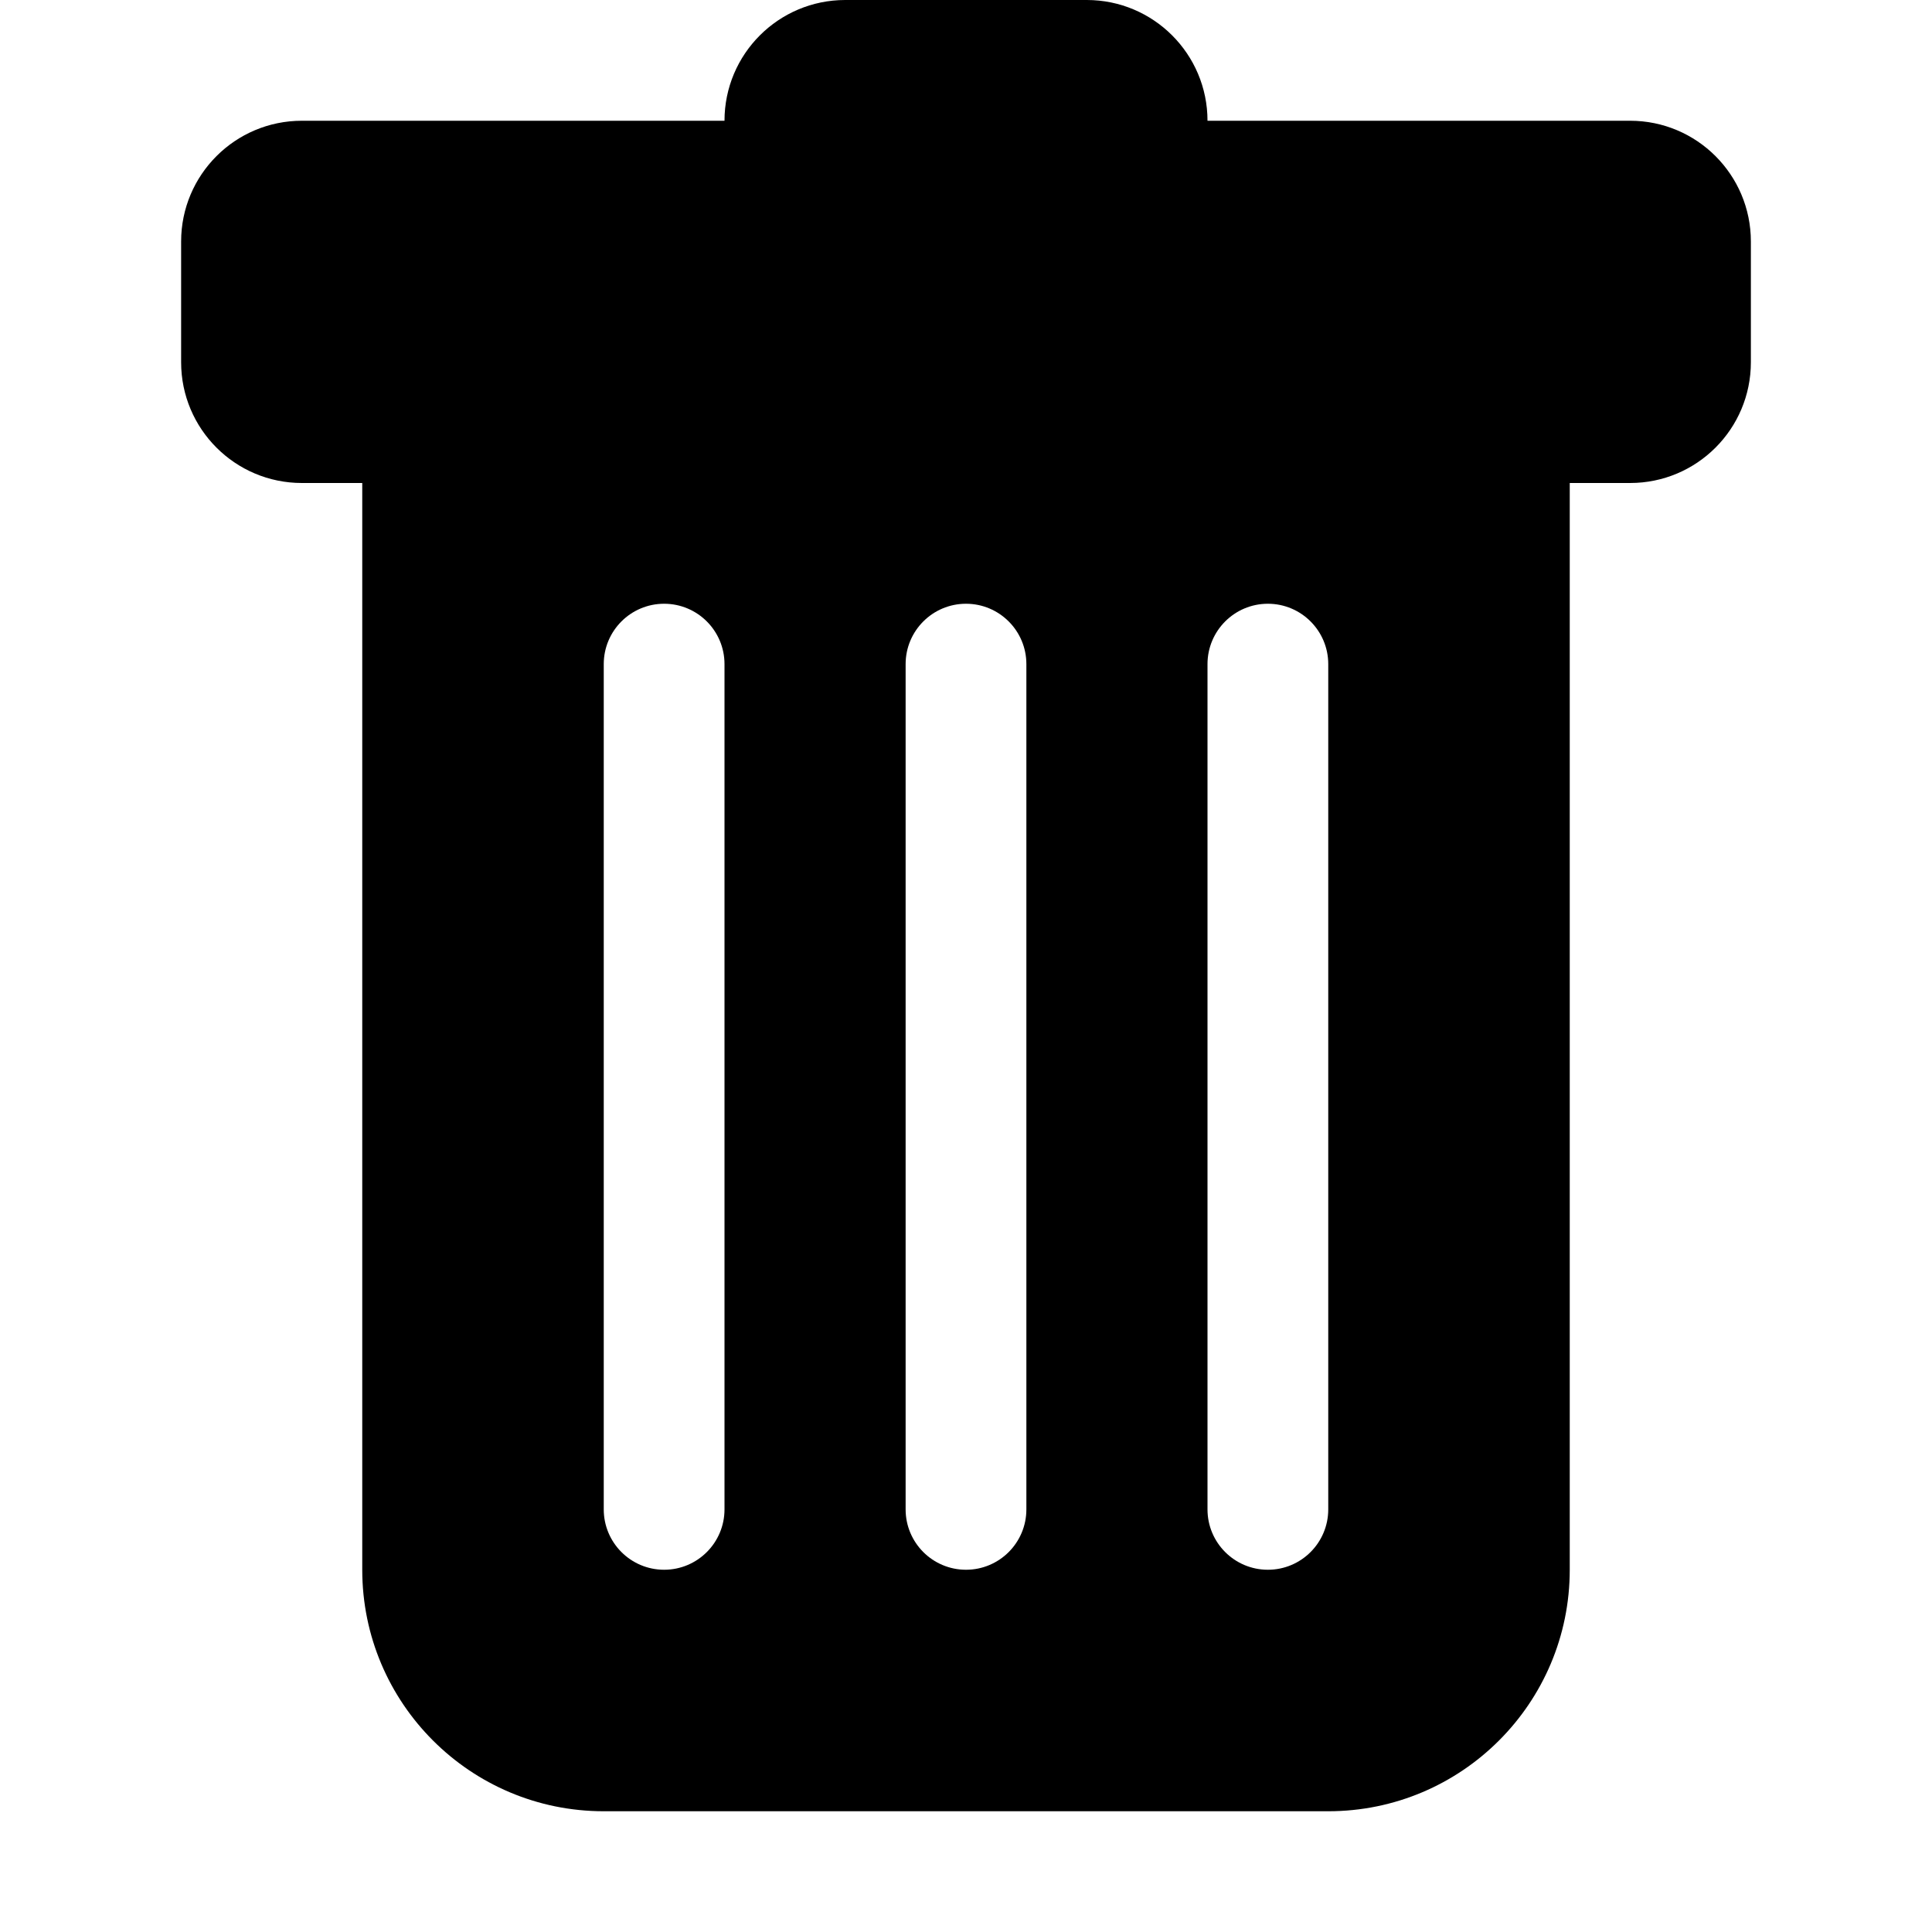
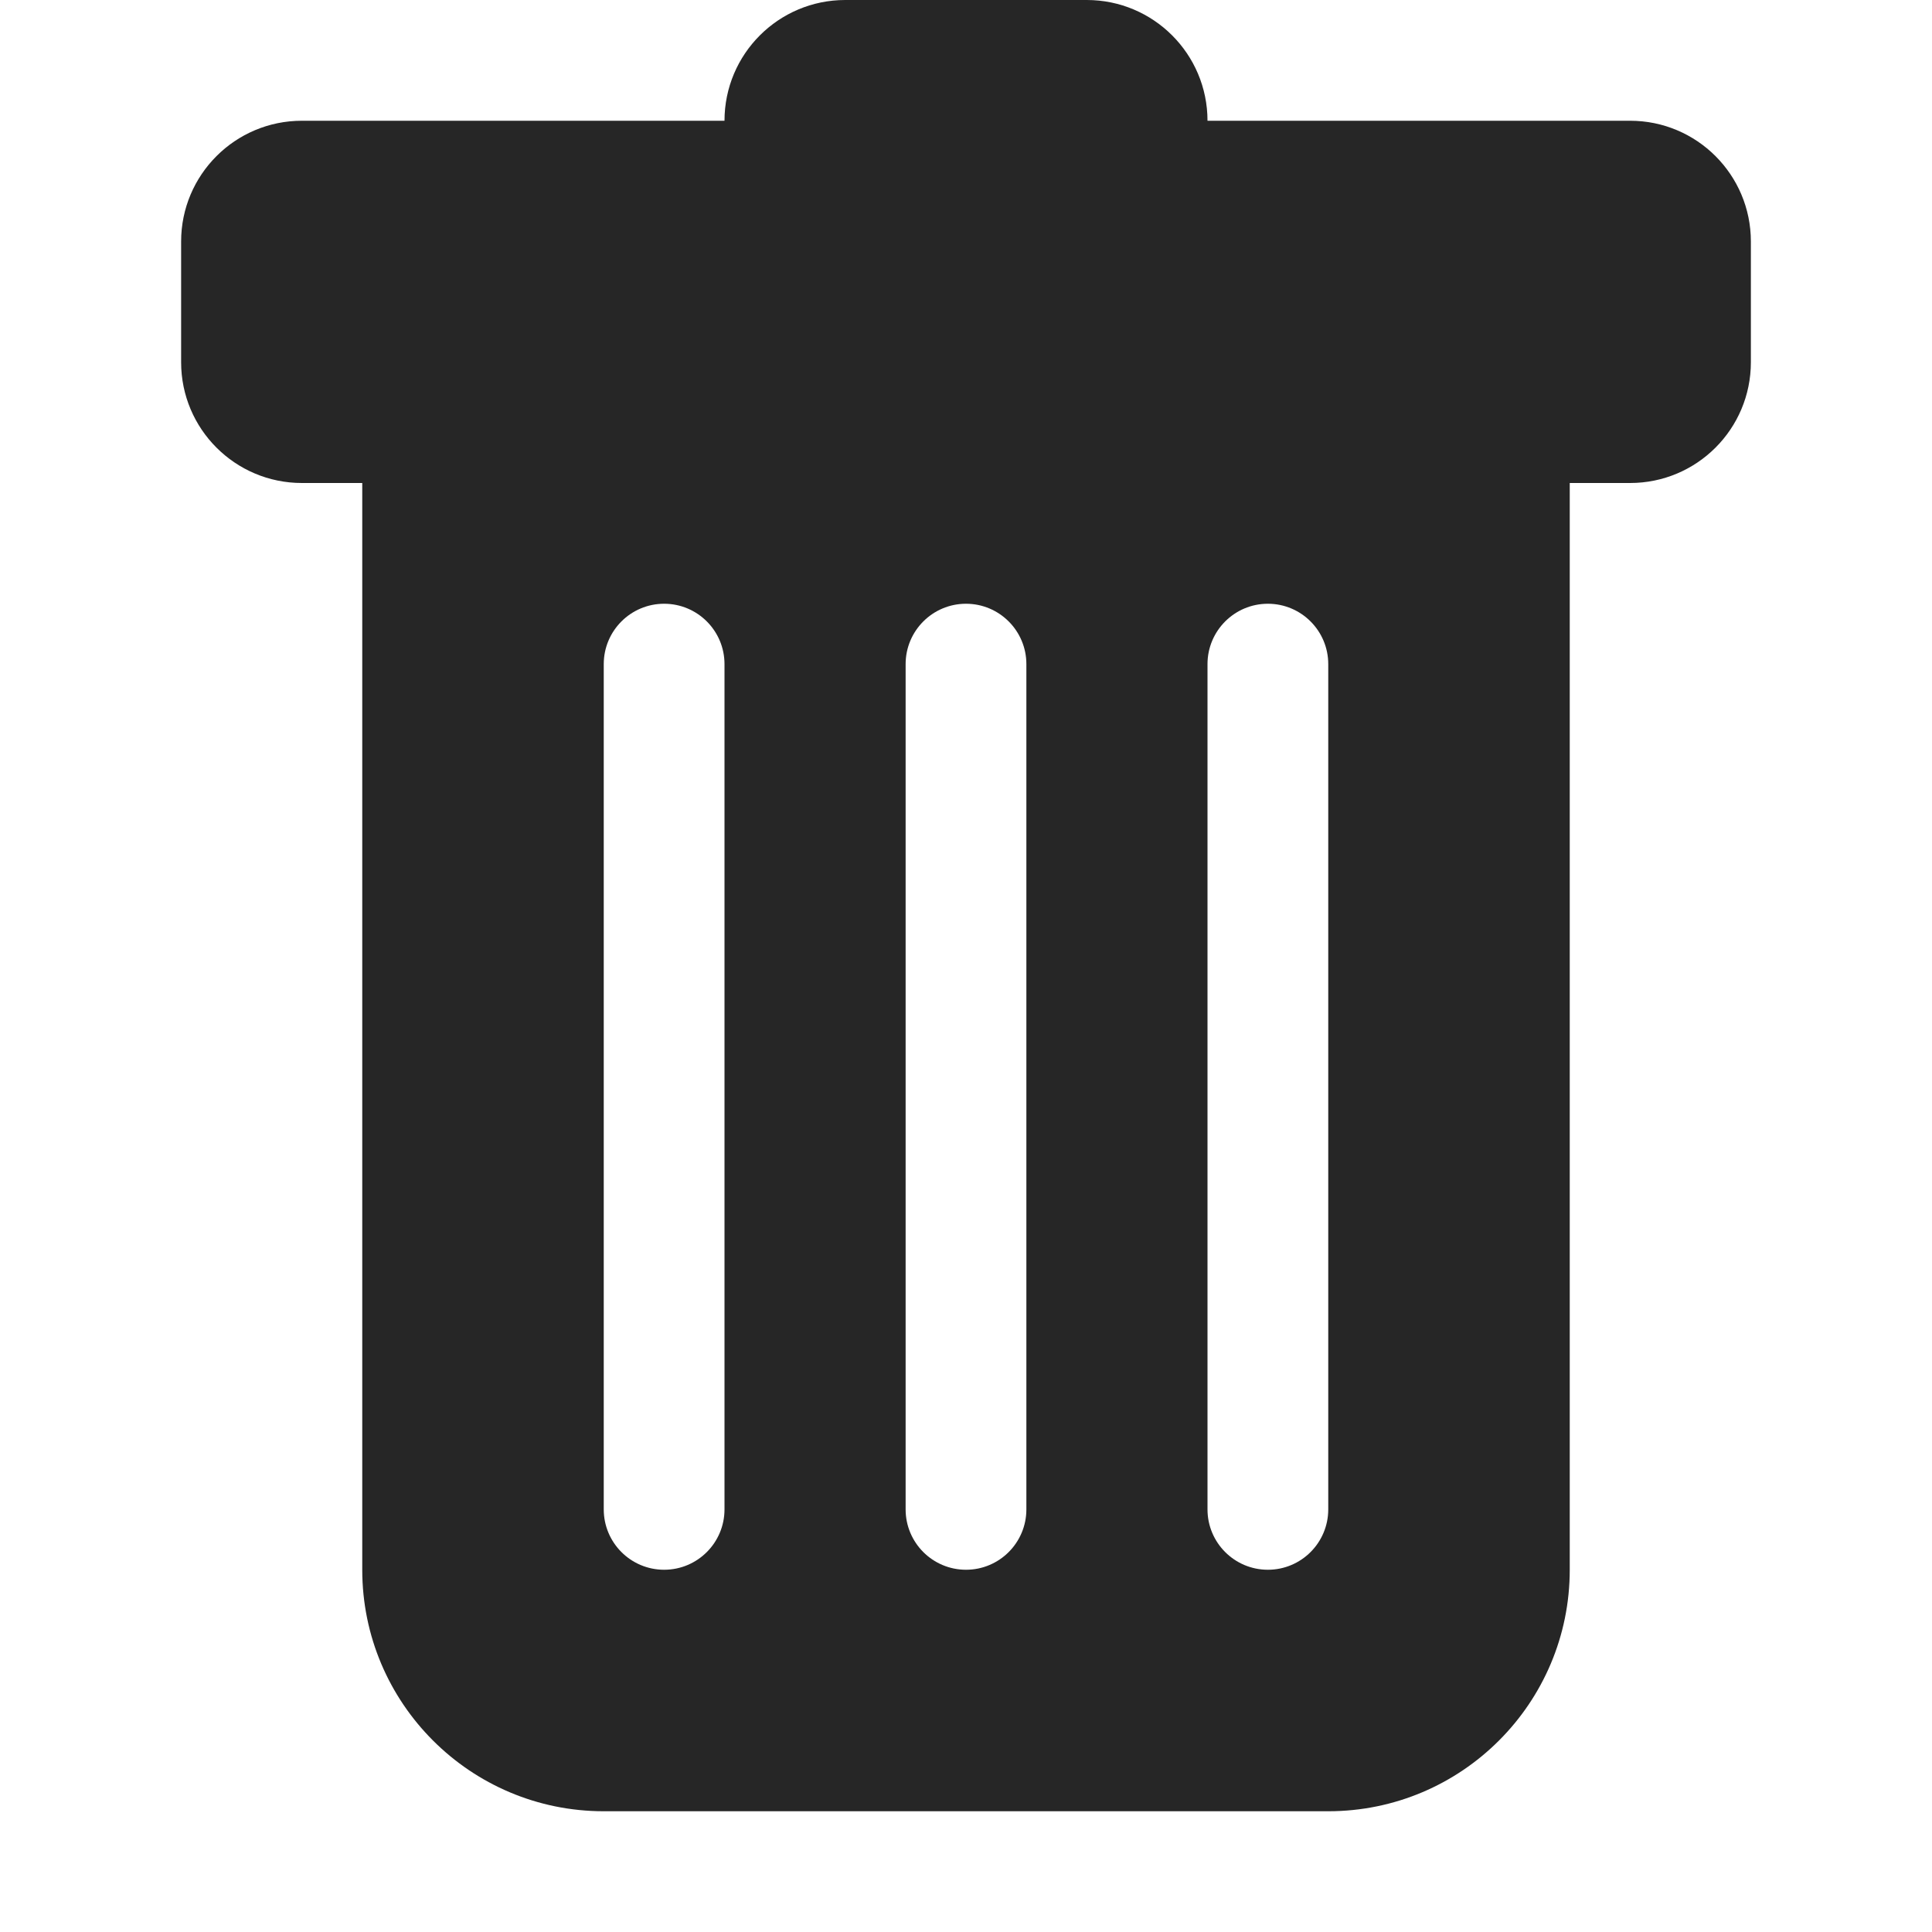
- <svg xmlns="http://www.w3.org/2000/svg" width="16" height="16" fill="currentColor" class="bi bi-trash-fill" viewBox="0 0 16 16">
+ <svg xmlns="http://www.w3.org/2000/svg" width="16" height="16" fill="#262626" class="bi bi-trash-fill" viewBox="0 0 16 16">
  <path d="M2.5 1a1 1 0 0 0-1 1v1a1 1 0 0 0 1 1H3v9a2 2 0 0 0 2 2h6a2 2 0 0 0 2-2V4h.5a1 1 0 0 0 1-1V2a1 1 0 0 0-1-1H10a1 1 0 0 0-1-1H7a1 1 0 0 0-1 1zm3 4a.5.5 0 0 1 .5.5v7a.5.5 0 0 1-1 0v-7a.5.5 0 0 1 .5-.5M8 5a.5.5 0 0 1 .5.5v7a.5.5 0 0 1-1 0v-7A.5.5 0 0 1 8 5m3 .5v7a.5.5 0 0 1-1 0v-7a.5.5 0 0 1 1 0" />
</svg>
